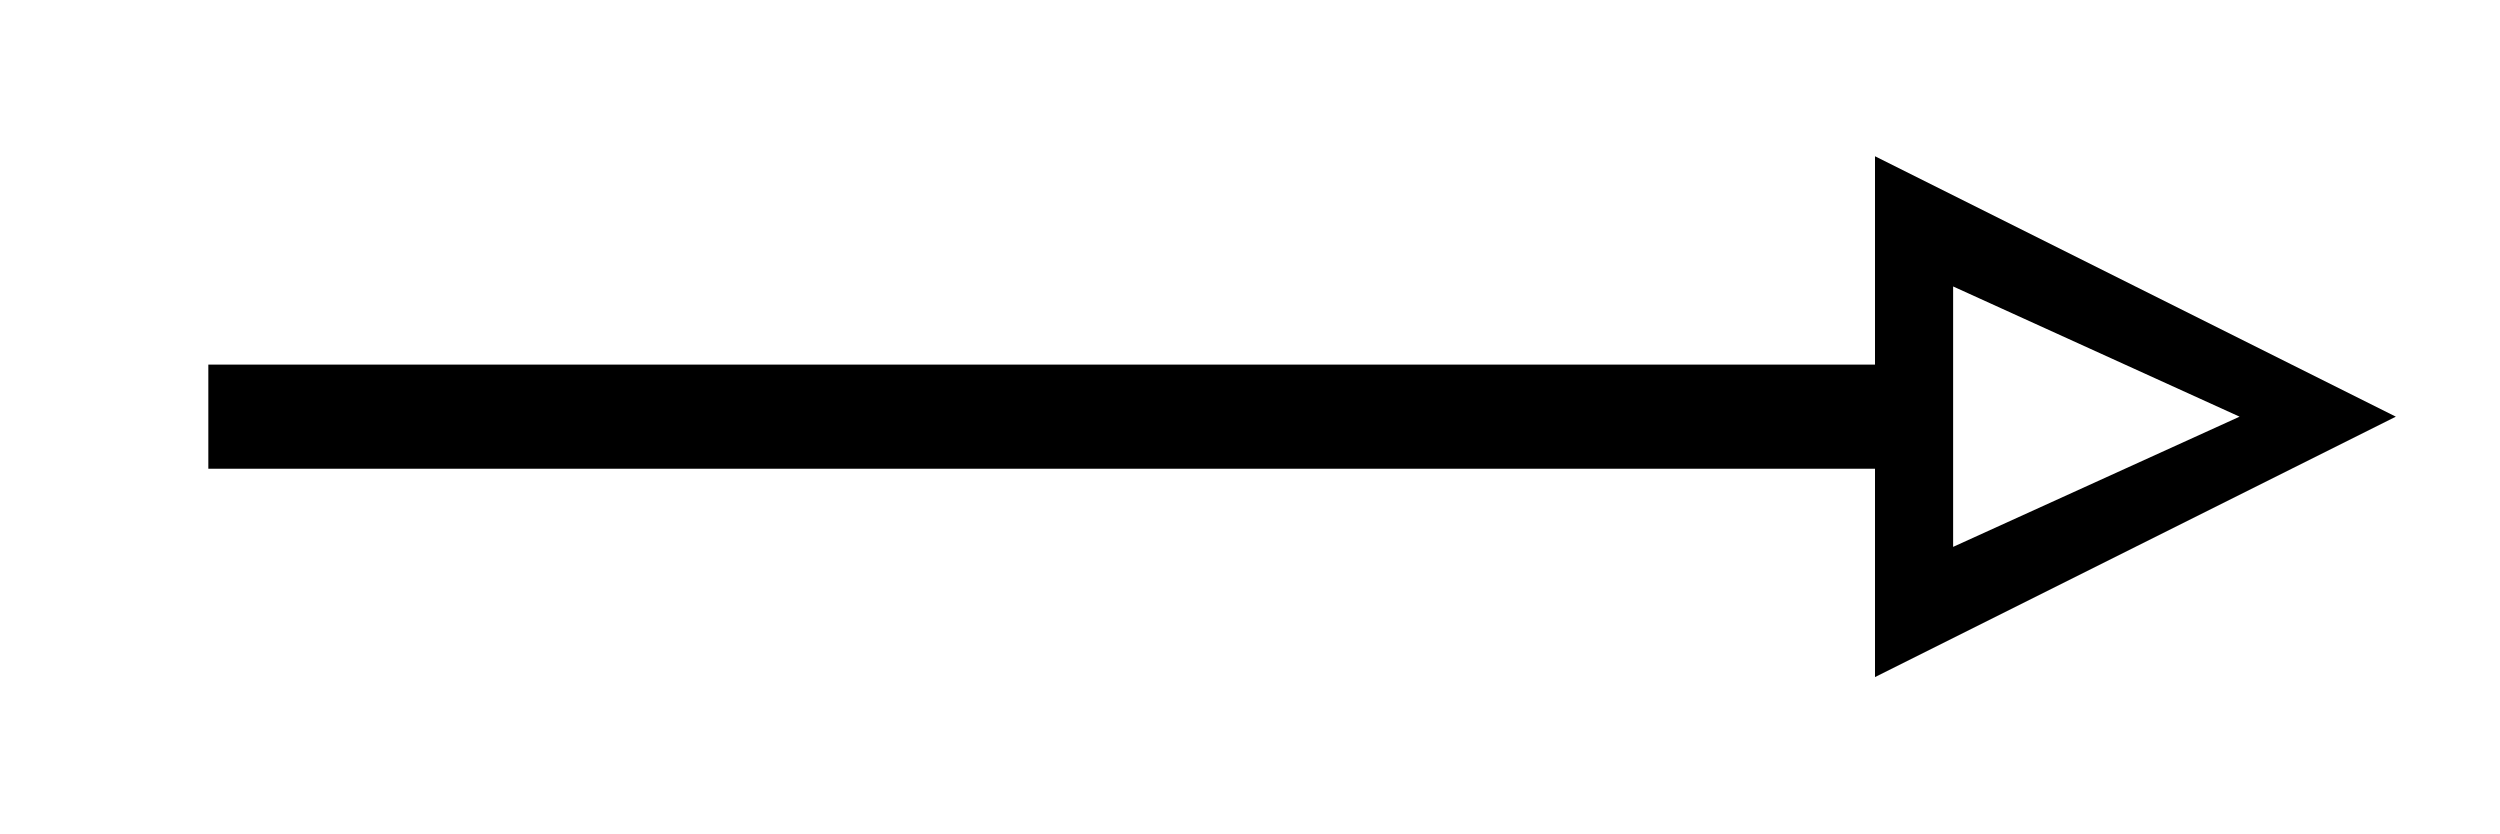
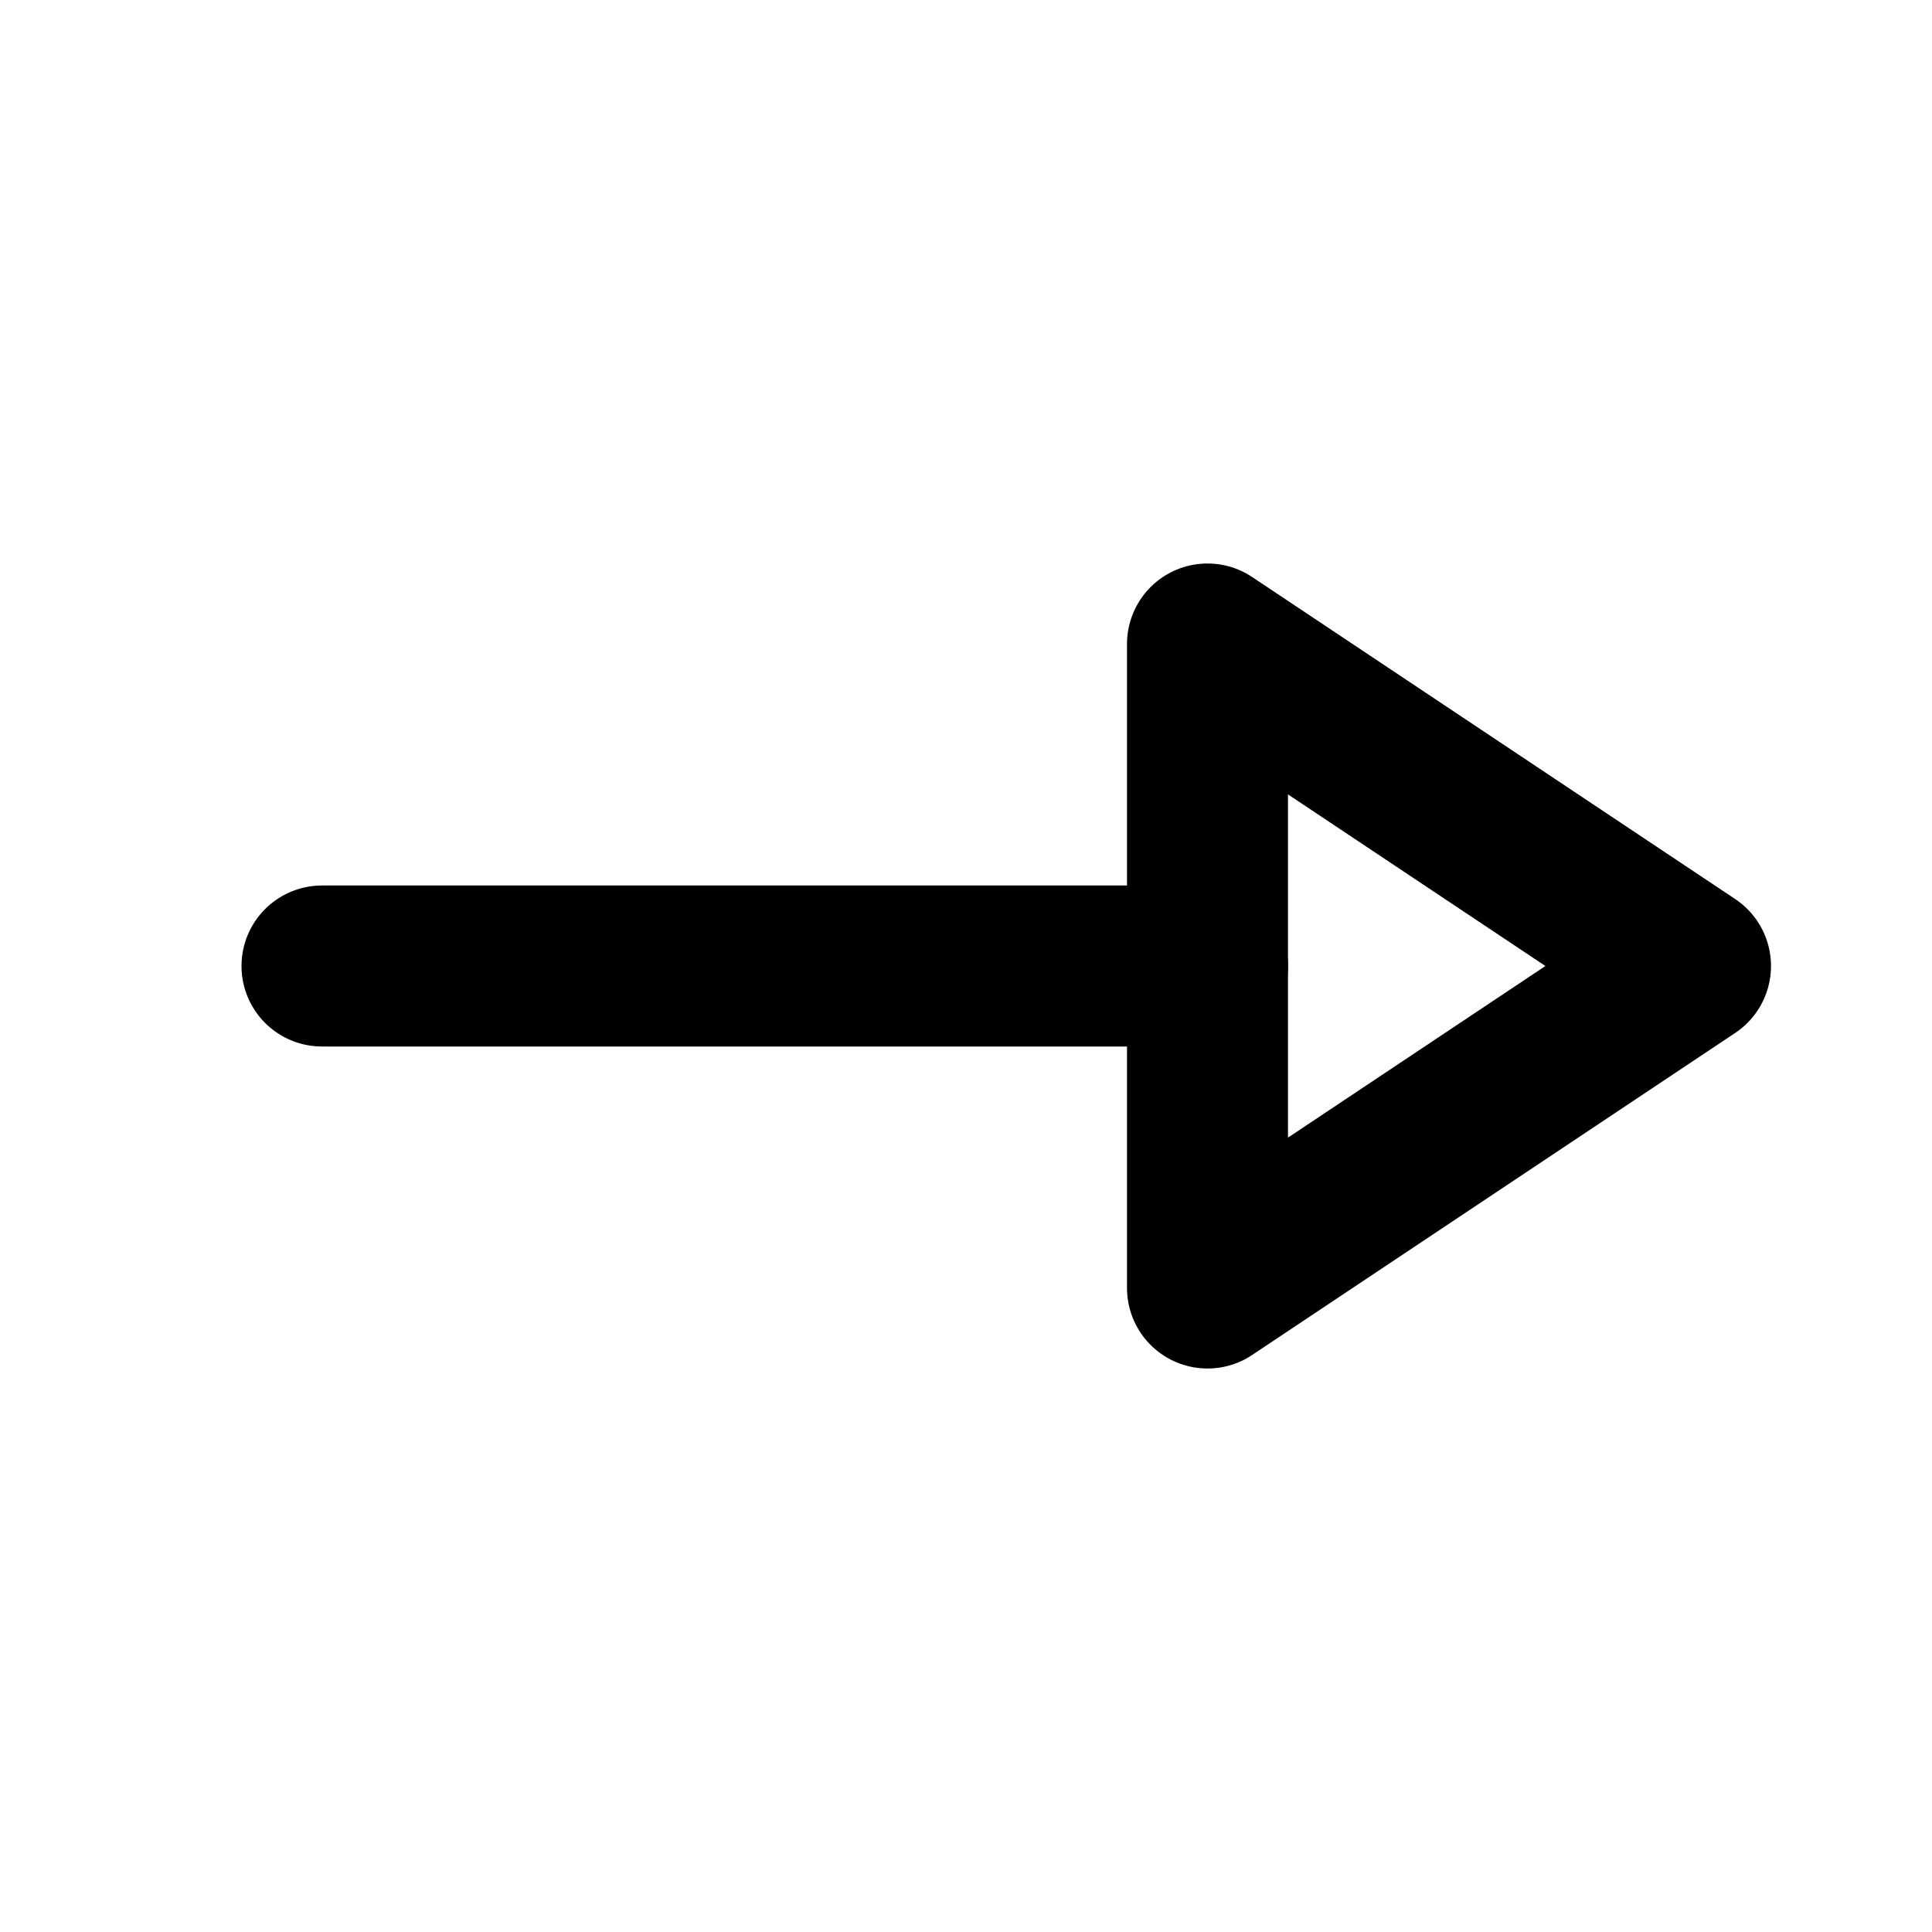
- <svg xmlns="http://www.w3.org/2000/svg" width="48" height="16" viewBox="0 0 48 16" fill="none">
-   <path d="M4 7 L36 7 L36 9 L4 9 Z M36 3 L46 8 L36 13 Z M37.5 5.5 L37.5 10.5 L43 8 Z" fill="currentColor" fill-rule="evenodd" clip-rule="evenodd" />
+ <svg xmlns="http://www.w3.org/2000/svg" width="24" height="24" viewBox="0 0 24 24" fill="none" stroke="currentColor" stroke-width="2" stroke-linecap="round" stroke-linejoin="round">
+   <path d="M4 12h11" />
+   <path d="m15 8 6 4-6 4V8Z" />
</svg>
